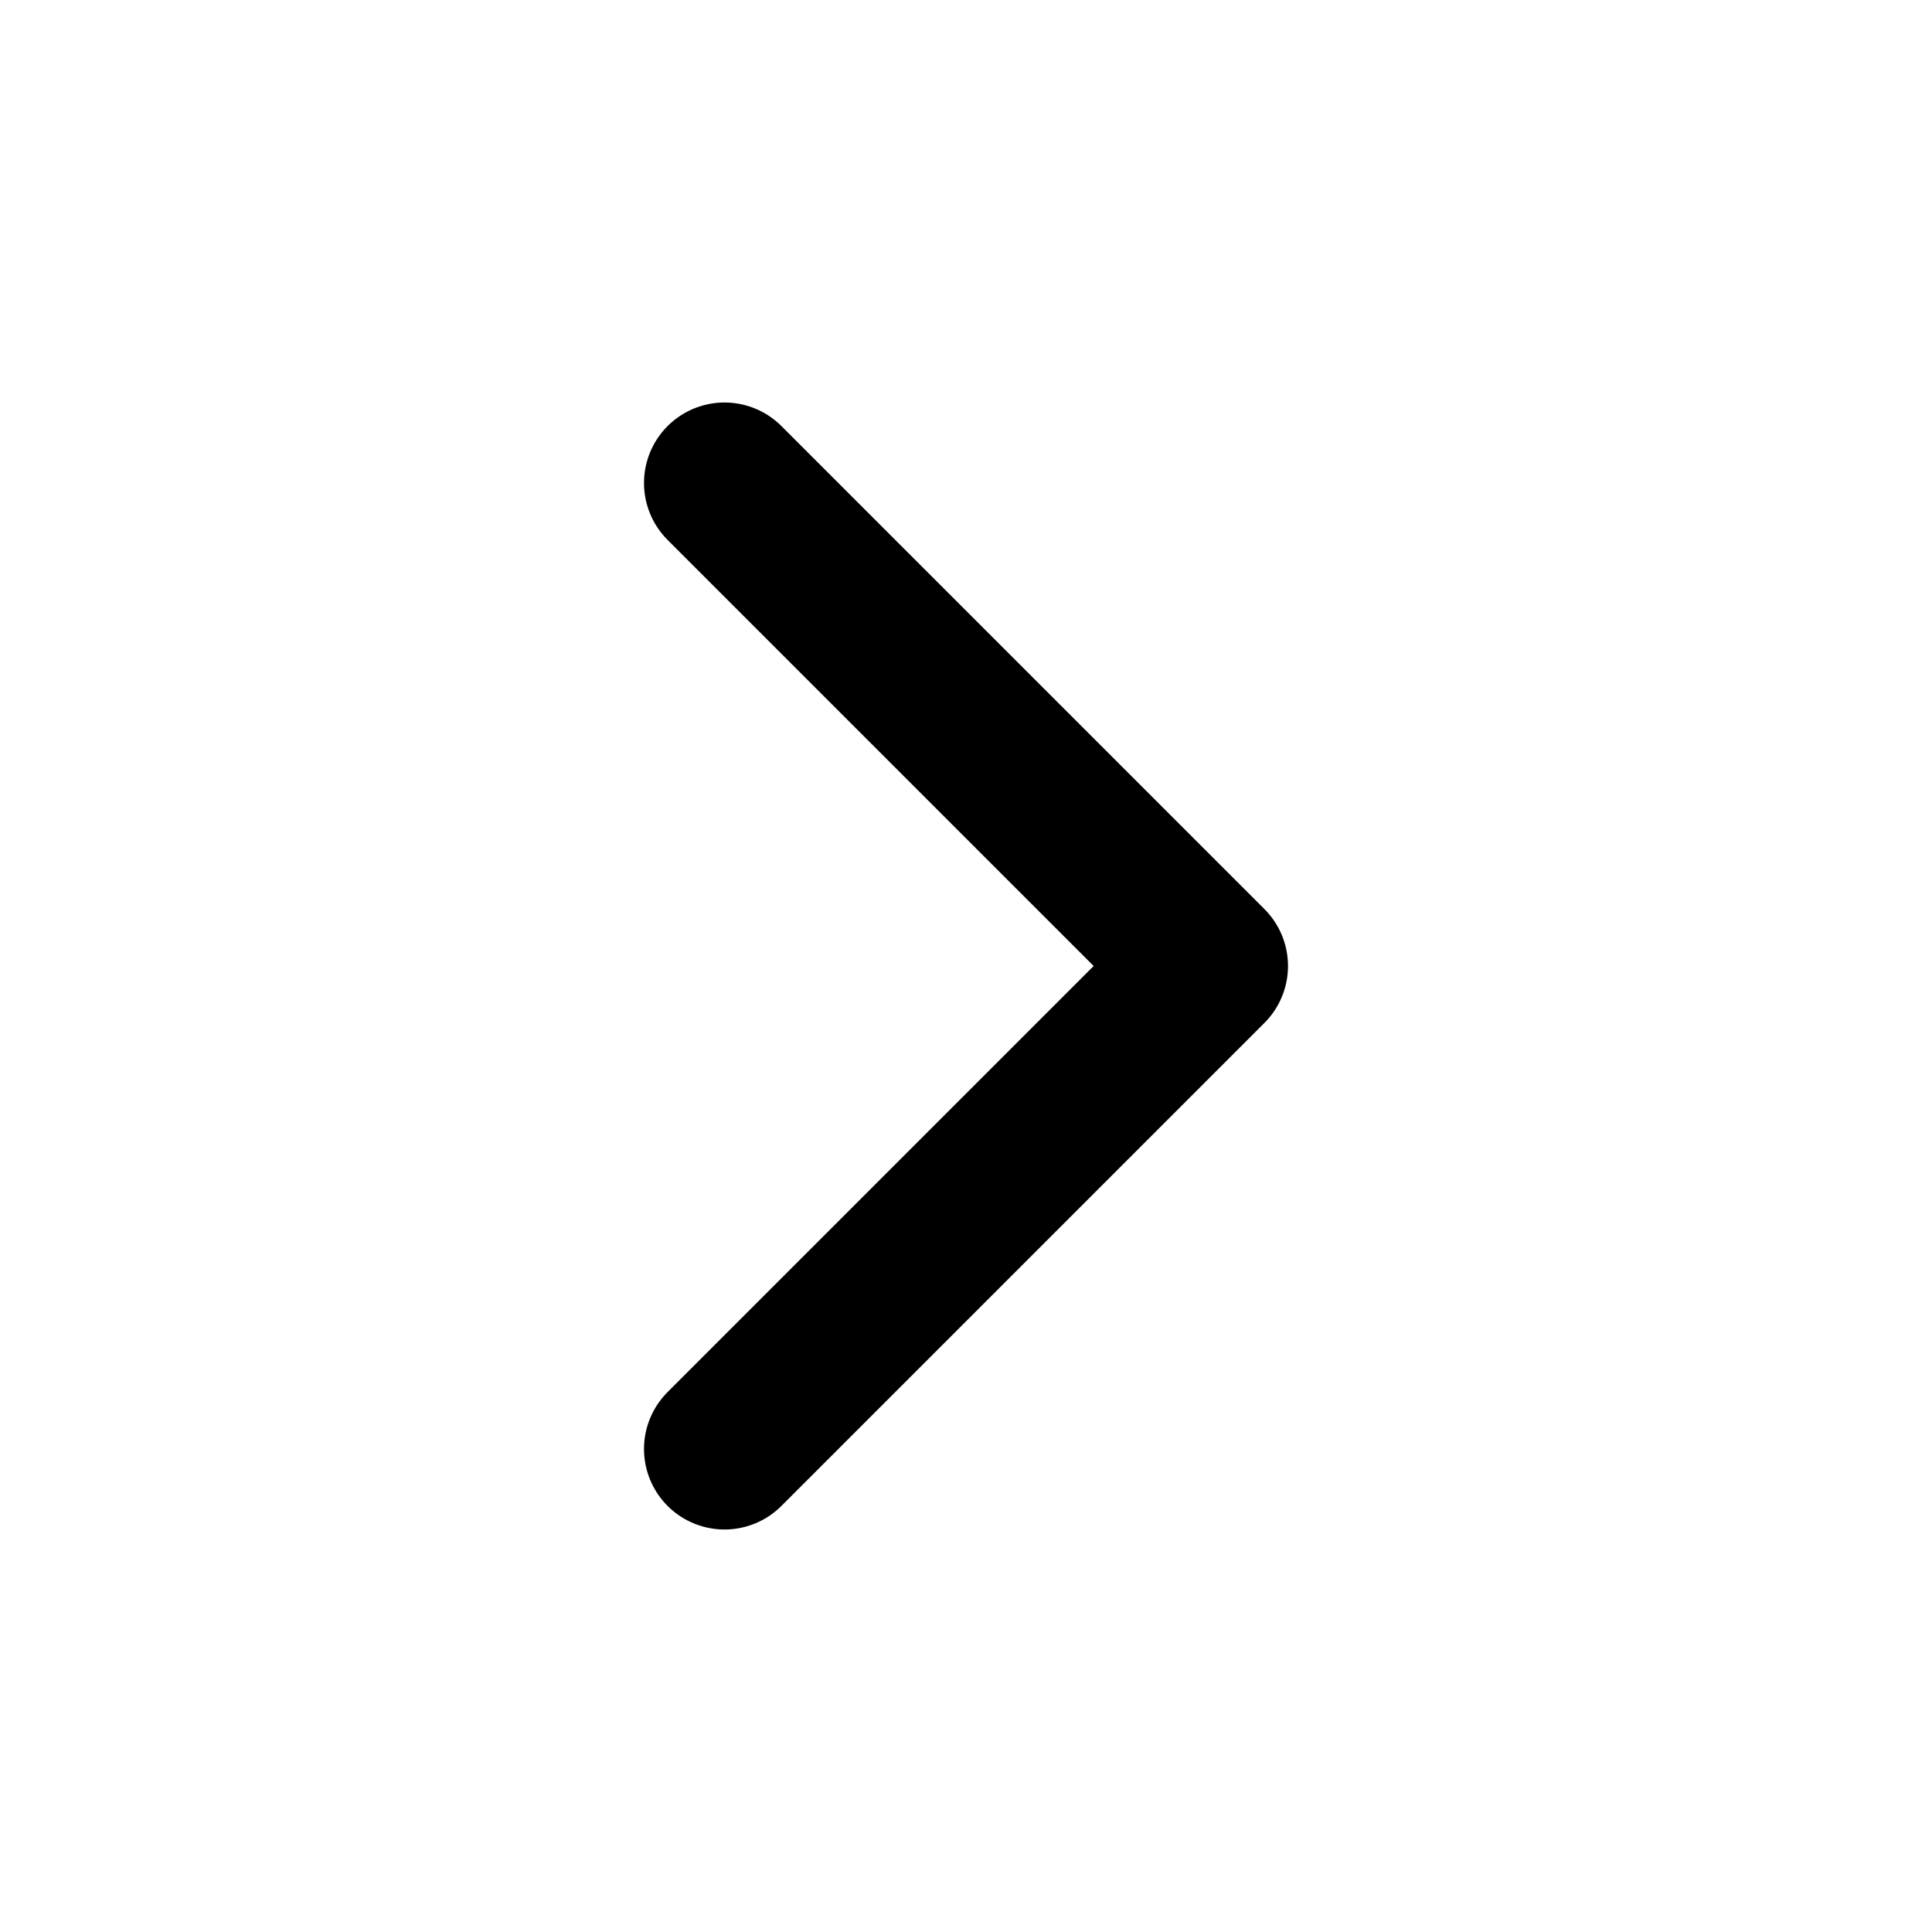
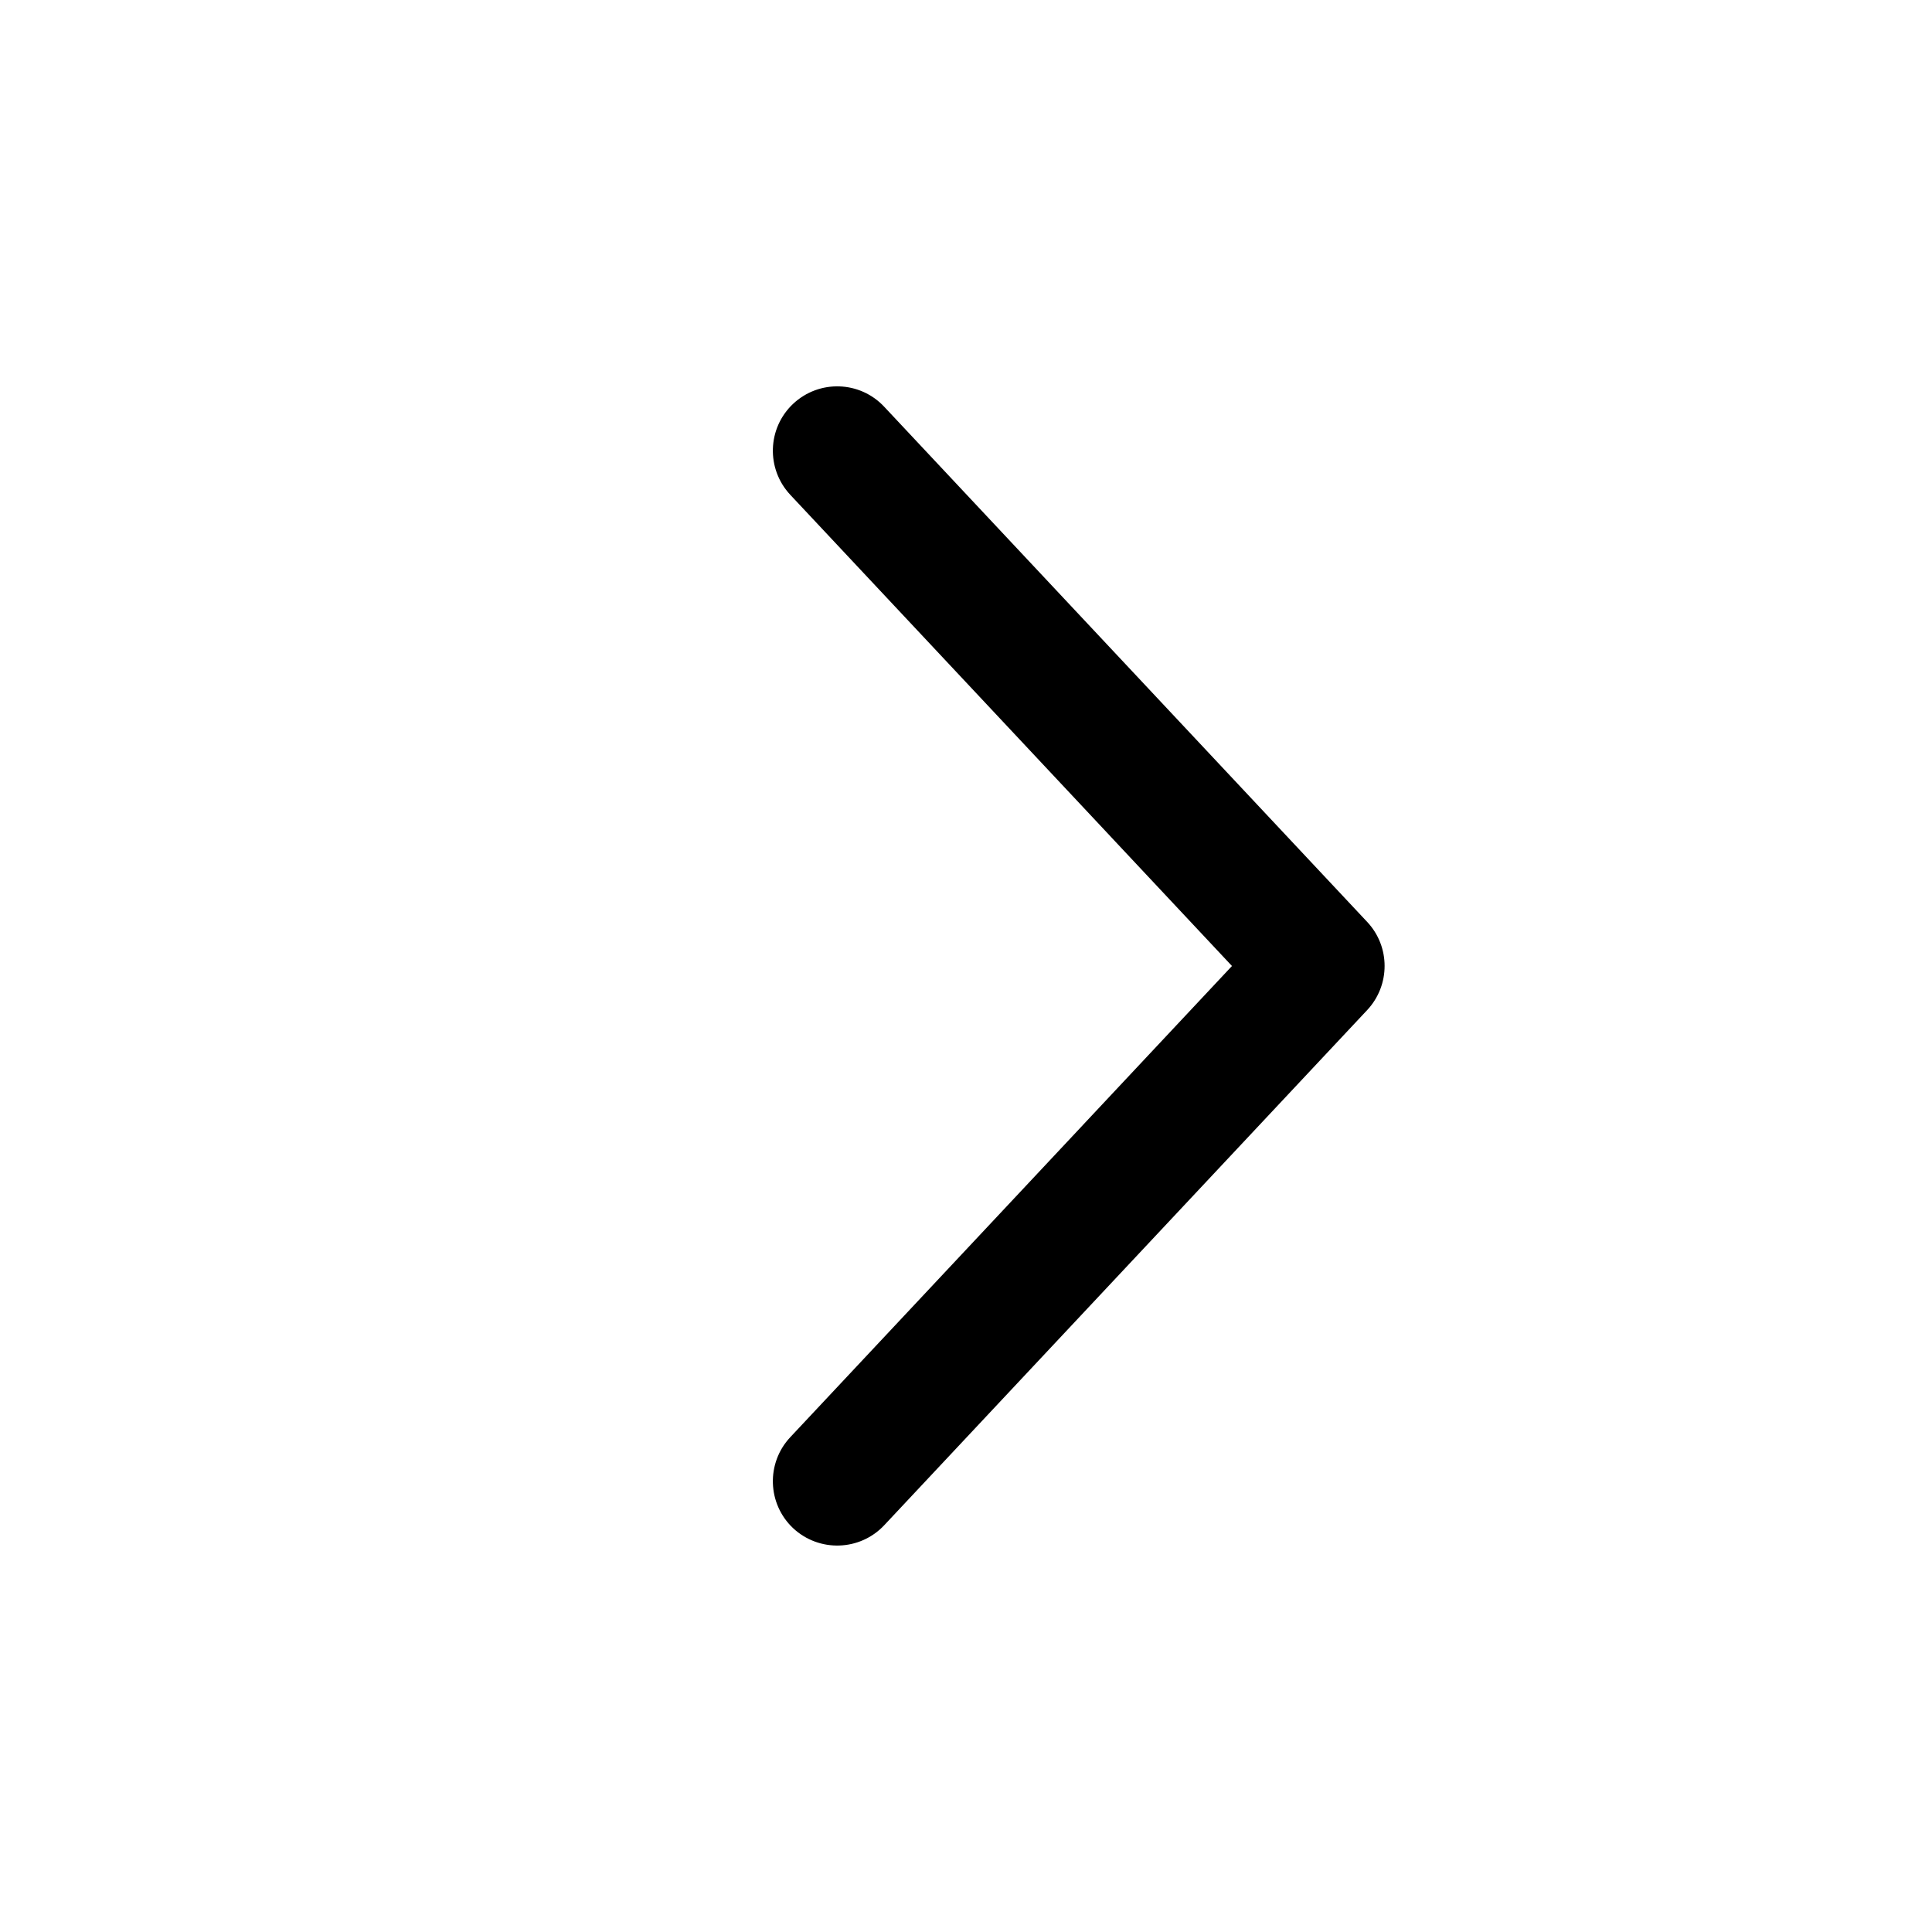
- <svg xmlns="http://www.w3.org/2000/svg" width="24" height="24" viewBox="0 0 24 24" fill="none" stroke="currentColor" stroke-width="2" stroke-linecap="round" stroke-linejoin="round" class="feather feather-chevron-right">
-   <polyline points="9 18 15 12 9 6" />
+ <svg xmlns="http://www.w3.org/2000/svg" width="15" height="15" viewBox="0 0 15 15" fill="none">
+   <path d="M6.158 3.135C6.36 2.946 6.676 2.956 6.865 3.158L10.615 7.158C10.795 7.35 10.795 7.649 10.615 7.842L6.865 11.842C6.676 12.043 6.36 12.053 6.158 11.865C5.957 11.676 5.947 11.359 6.136 11.158L9.565 7.5L6.136 3.842C5.947 3.64 5.957 3.324 6.158 3.135Z" fill="currentColor" fill-rule="evenodd" clip-rule="evenodd" />
</svg>
